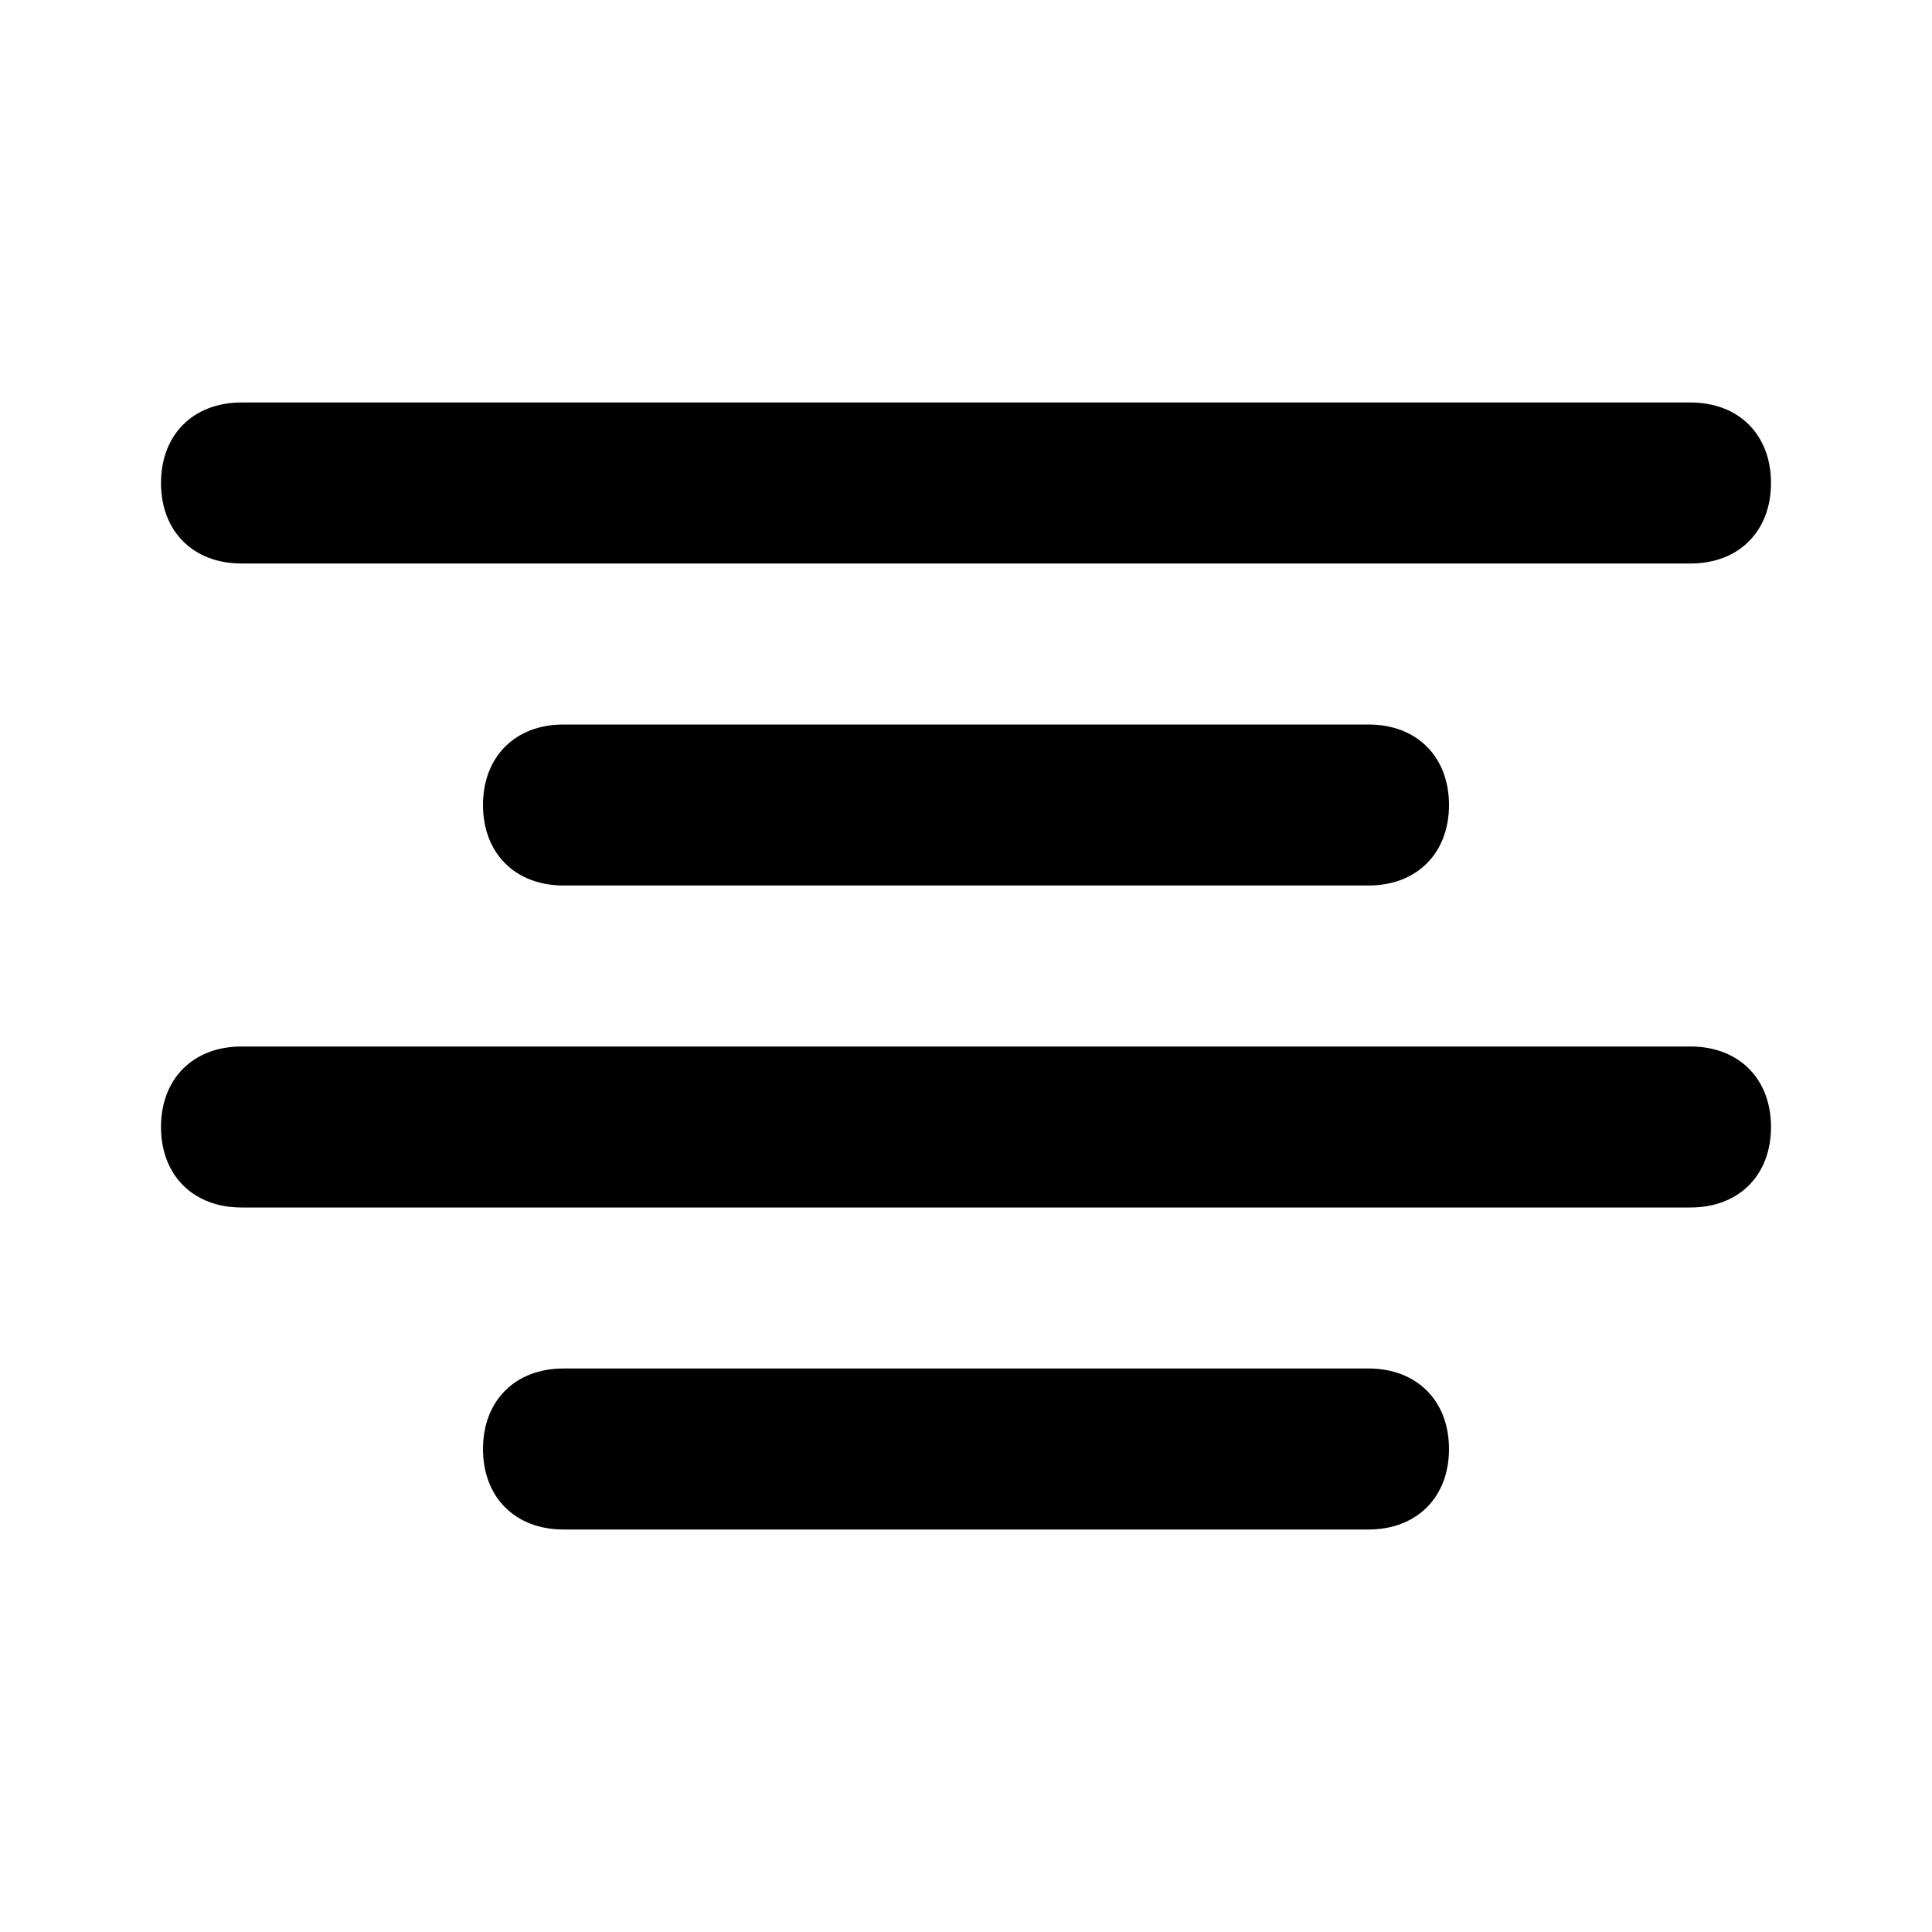
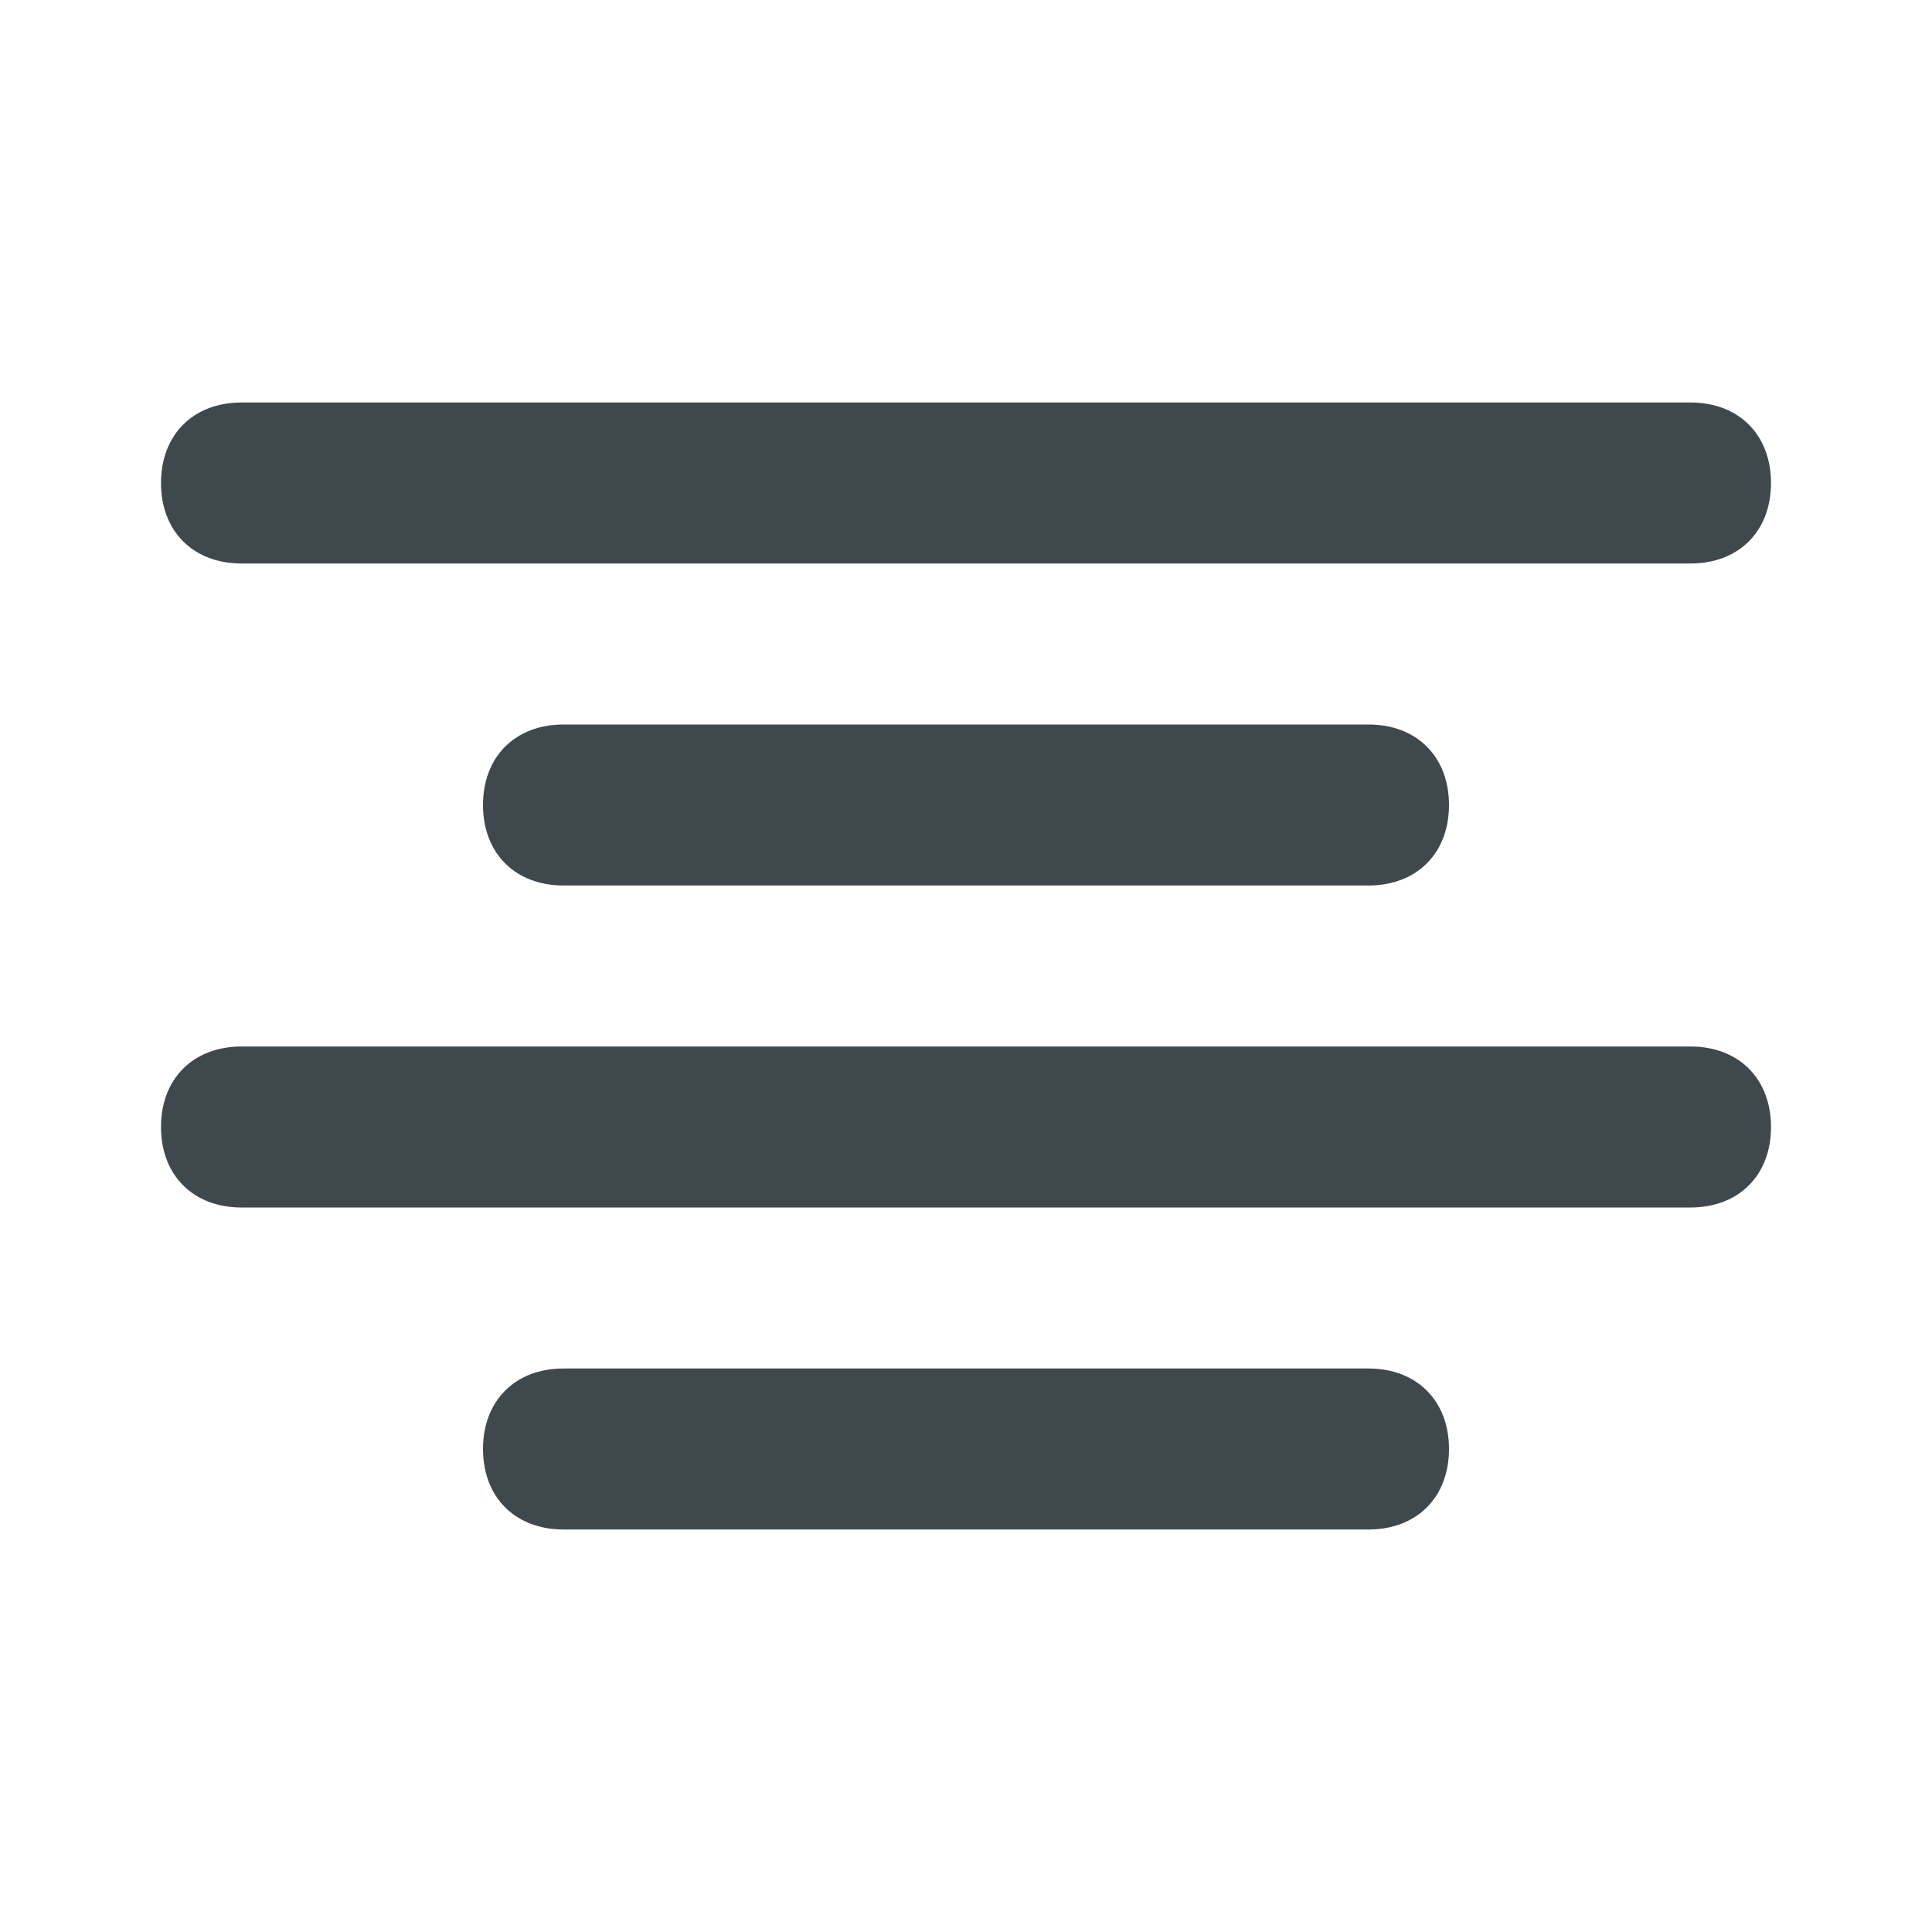
<svg xmlns="http://www.w3.org/2000/svg" enable-background="new 0 0 24 24" viewBox="0 0 24 24" version="1.1" id="svg4">
  <defs id="defs8" />
-   <path fill="#6563ff" d="M7,9c-0.6,0-1,0.4-1,1s0.4,1,1,1h10c0.6,0,1-0.4,1-1s-0.4-1-1-1H7z M3,7h18c0.6,0,1-0.4,1-1s-0.4-1-1-1H3C2.4,5,2,5.4,2,6S2.4,7,3,7z M17,17H7c-0.6,0-1,0.4-1,1s0.4,1,1,1h10c0.6,0,1-0.4,1-1S17.6,17,17,17z M21,13H3c-0.6,0-1,0.4-1,1s0.4,1,1,1h18c0.6,0,1-0.4,1-1S21.6,13,21,13z" id="path2" style="fill:#000000;fill-opacity:1" />
+   <path fill="#6563ff" d="M7,9c-0.6,0-1,0.4-1,1s0.4,1,1,1h10c0.6,0,1-0.4,1-1s-0.4-1-1-1H7z M3,7h18c0.6,0,1-0.4,1-1s-0.4-1-1-1H3C2.4,5,2,5.4,2,6S2.4,7,3,7z M17,17H7c-0.6,0-1,0.4-1,1s0.4,1,1,1h10c0.6,0,1-0.4,1-1S17.6,17,17,17z M21,13H3c-0.6,0-1,0.4-1,1s0.4,1,1,1h18c0.6,0,1-0.4,1-1S21.6,13,21,13z" id="path2" style="fill:#3F494D;fill-opacity:1" />
</svg>
